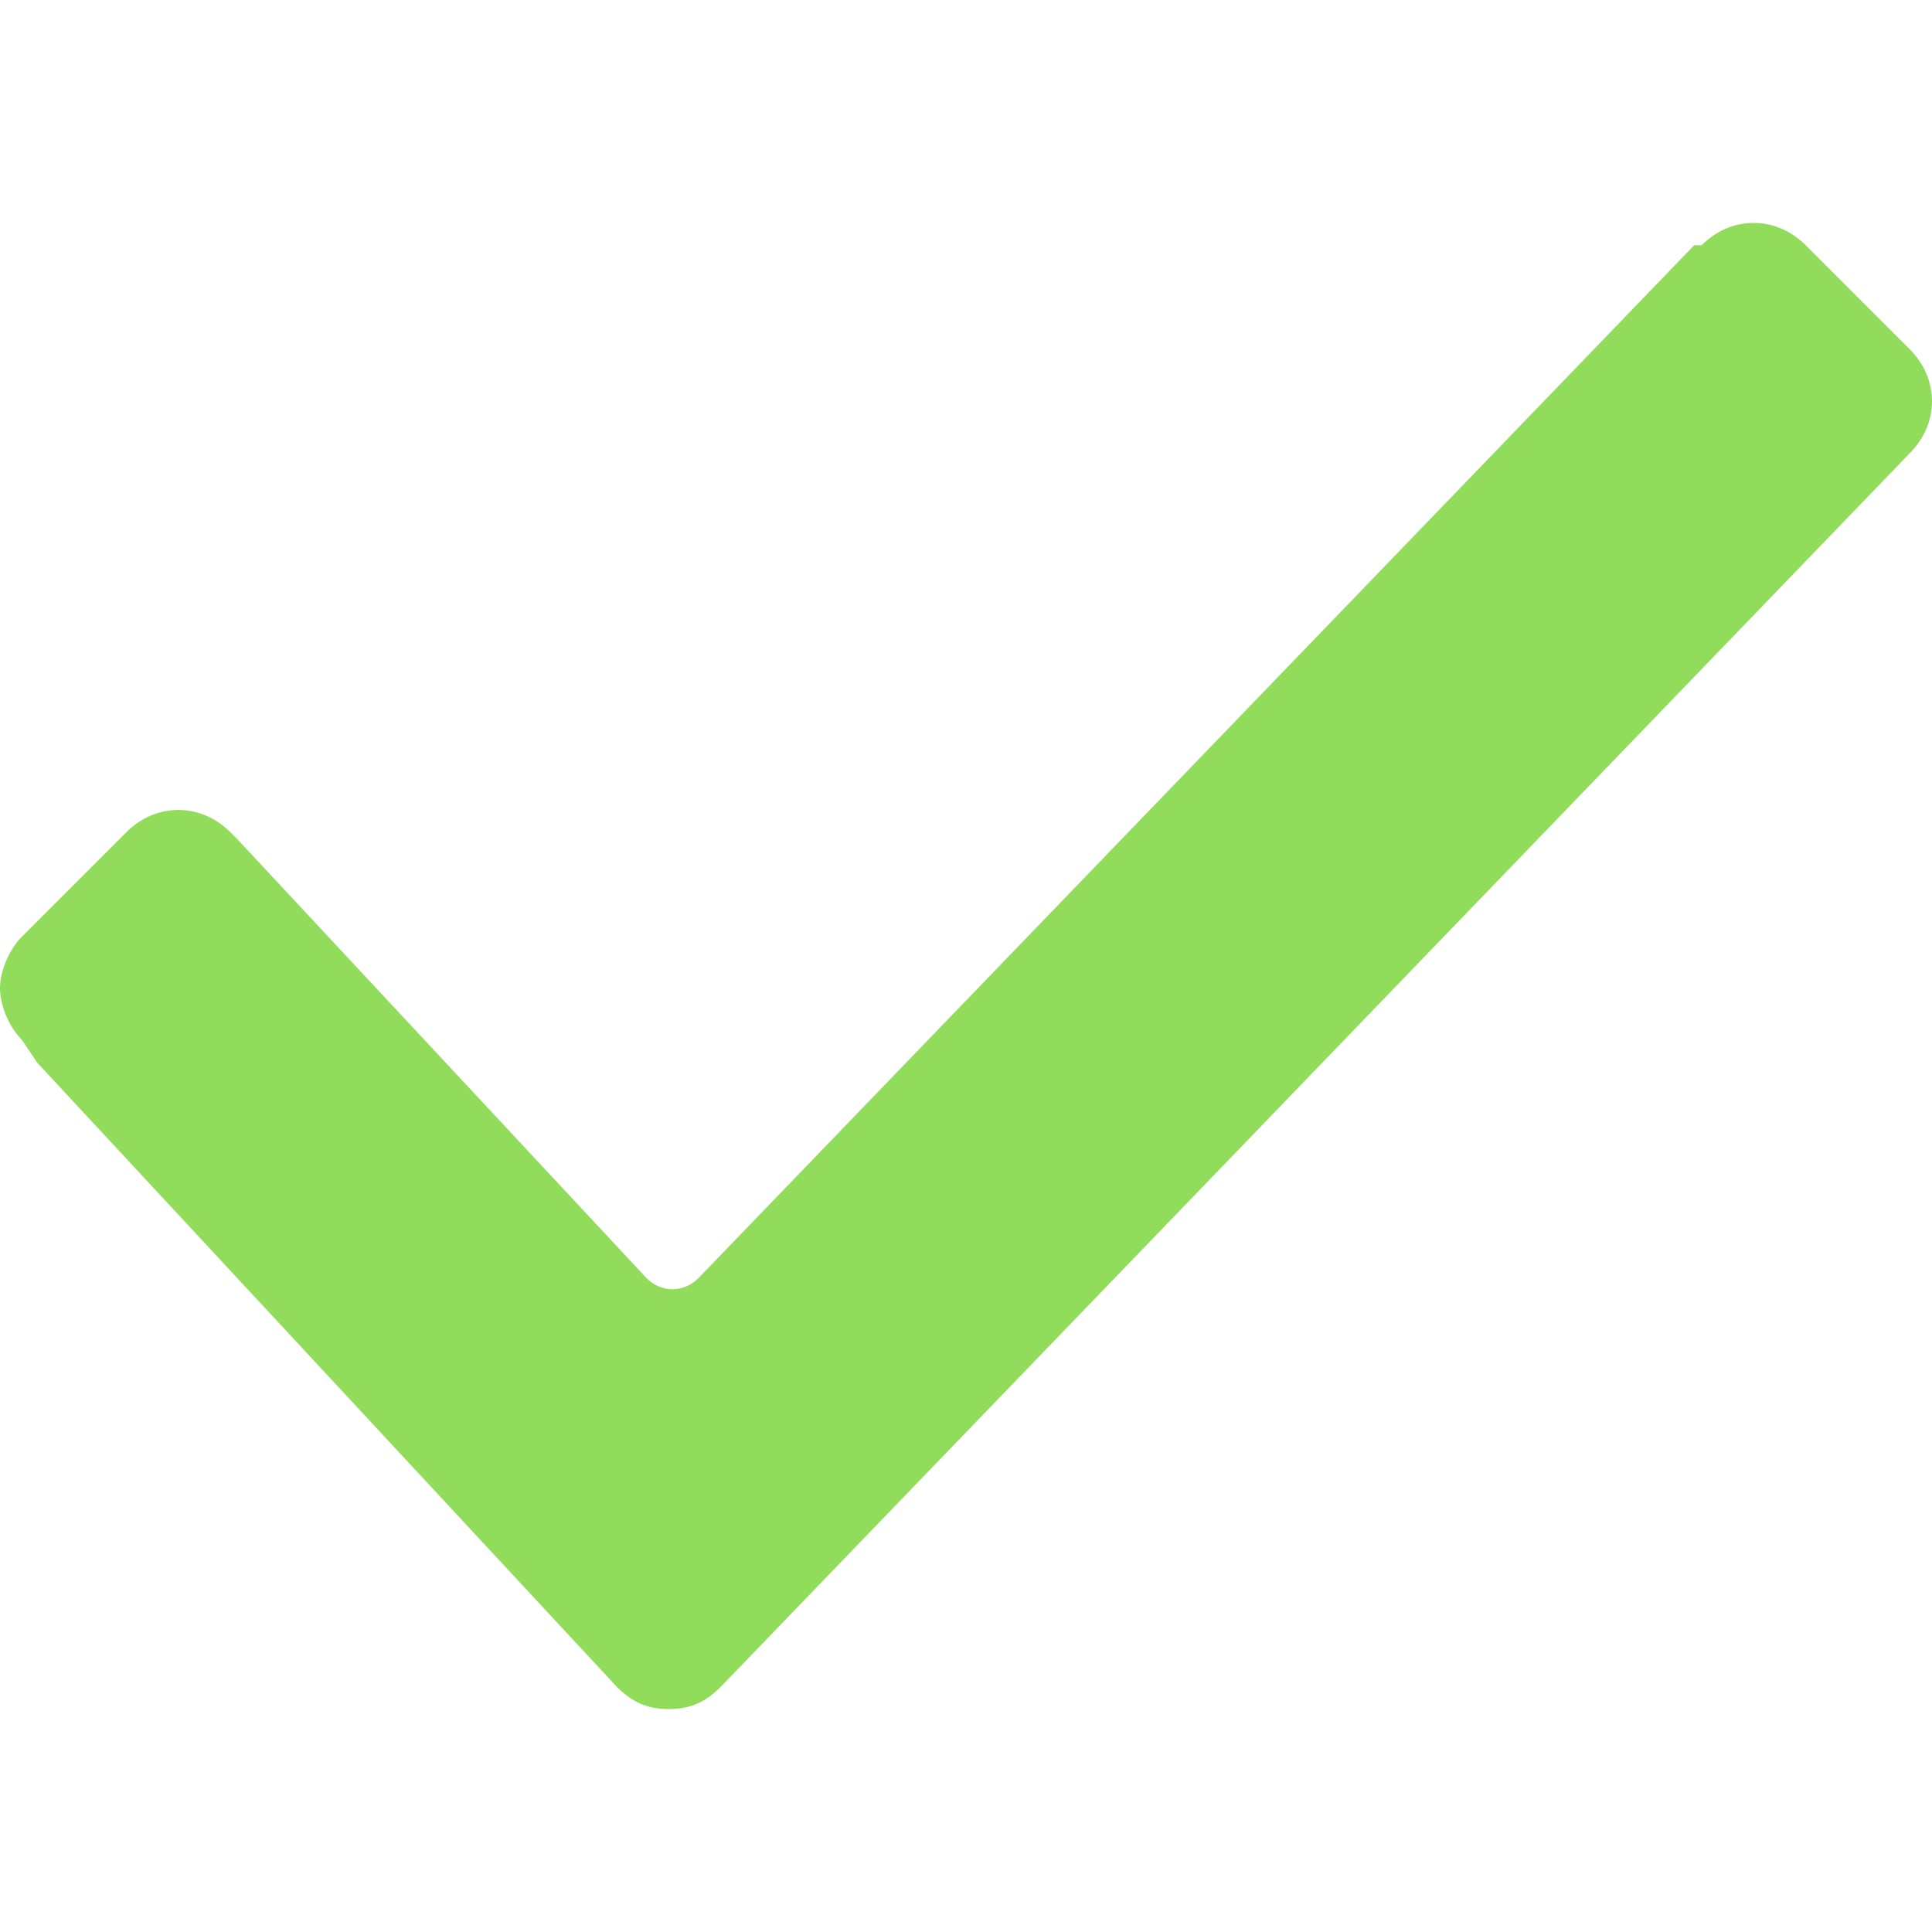
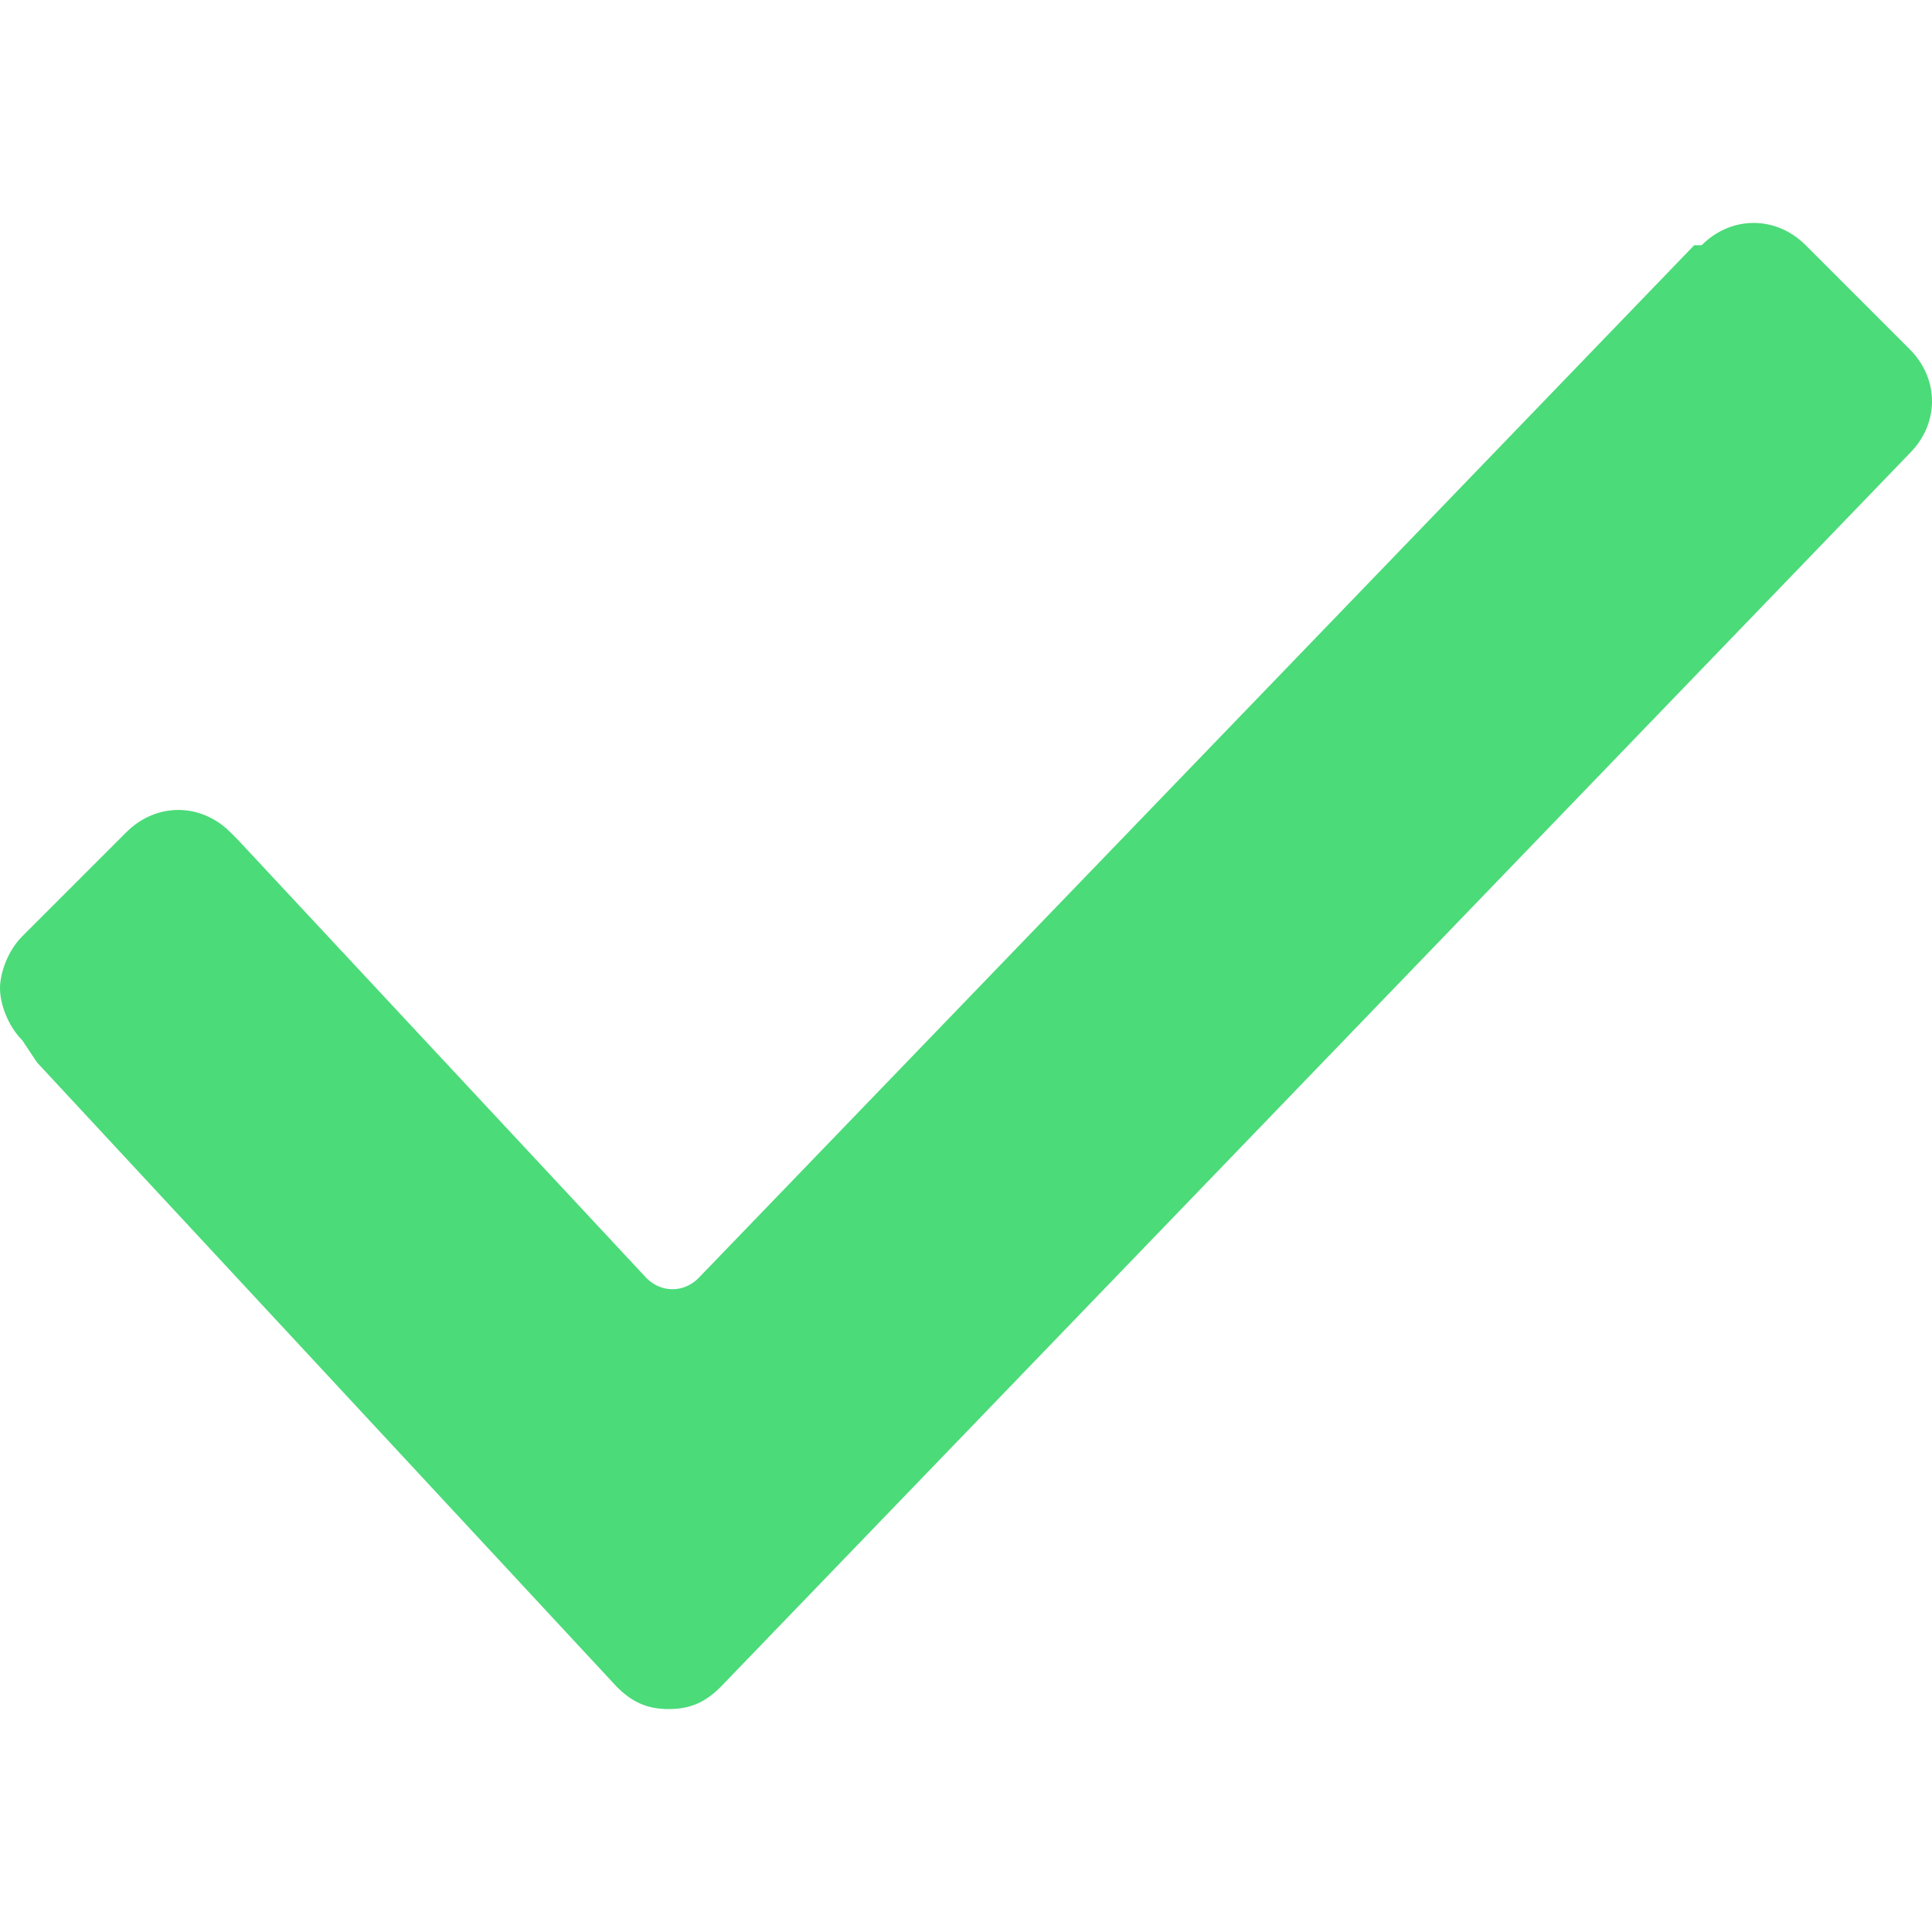
<svg xmlns="http://www.w3.org/2000/svg" version="1.1" viewBox="0 0 26 26" enable-background="new 0 0 26 26" width="512px" height="512px">
-   <path d="m.3,14c-0.2-0.2-0.3-0.5-0.3-0.7s0.1-0.5 0.3-0.7l1.4-1.4c0.4-0.4 1-0.4 1.4,0l.1,.1 5.5,5.9c0.2,0.2 0.5,0.2 0.7,0l13.4-13.9h0.1v-8.88178e-16c0.4-0.4 1-0.4 1.4,0l1.4,1.4c0.4,0.4 0.4,1 0,1.4l0,0-16,16.6c-0.2,0.2-0.4,0.3-0.7,0.3-0.3,0-0.5-0.1-0.7-0.3l-7.8-8.4-.2-.3z" fill="#91DC5A" />
+   <path d="m.3,14c-0.2-0.2-0.3-0.5-0.3-0.7s0.1-0.5 0.3-0.7l1.4-1.4c0.4-0.4 1-0.4 1.4,0l.1,.1 5.5,5.9c0.2,0.2 0.5,0.2 0.7,0l13.4-13.9h0.1v-8.88178e-16c0.4-0.4 1-0.4 1.4,0l1.4,1.4c0.4,0.4 0.4,1 0,1.4l0,0-16,16.6c-0.2,0.2-0.4,0.3-0.7,0.3-0.3,0-0.5-0.1-0.7-0.3l-7.8-8.4-.2-.3z" fill="#4bdb79" />
</svg>
